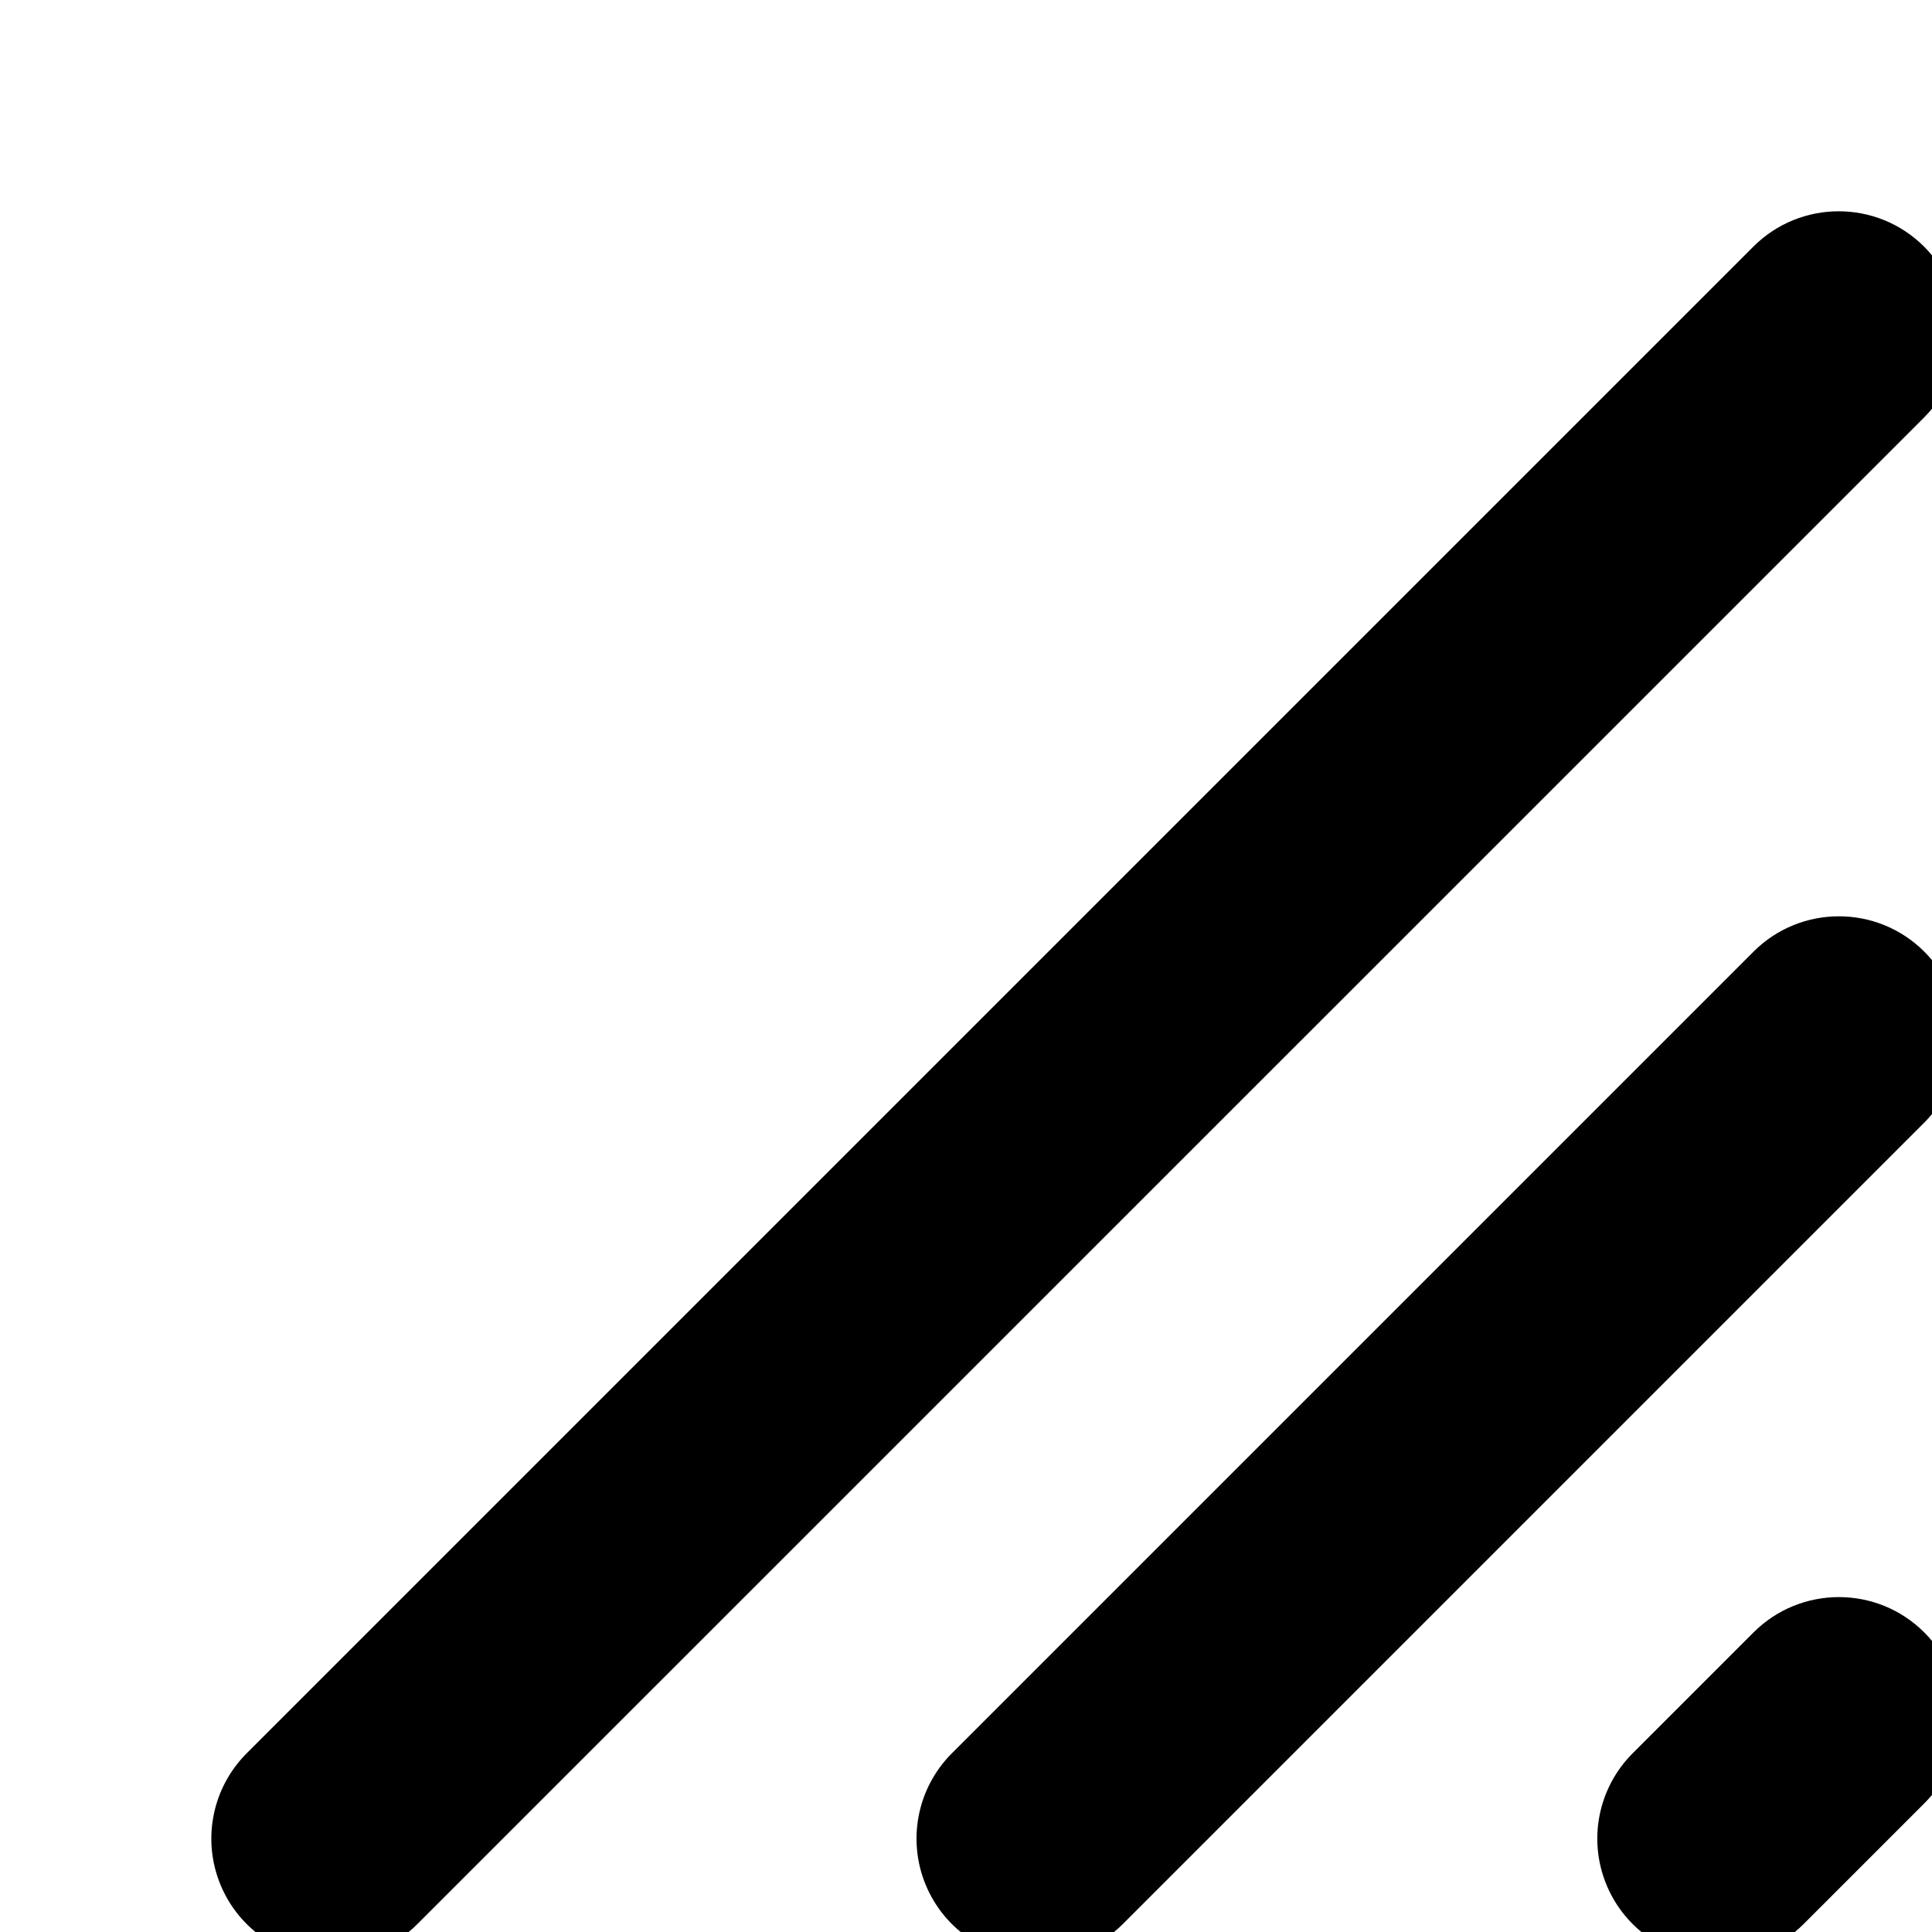
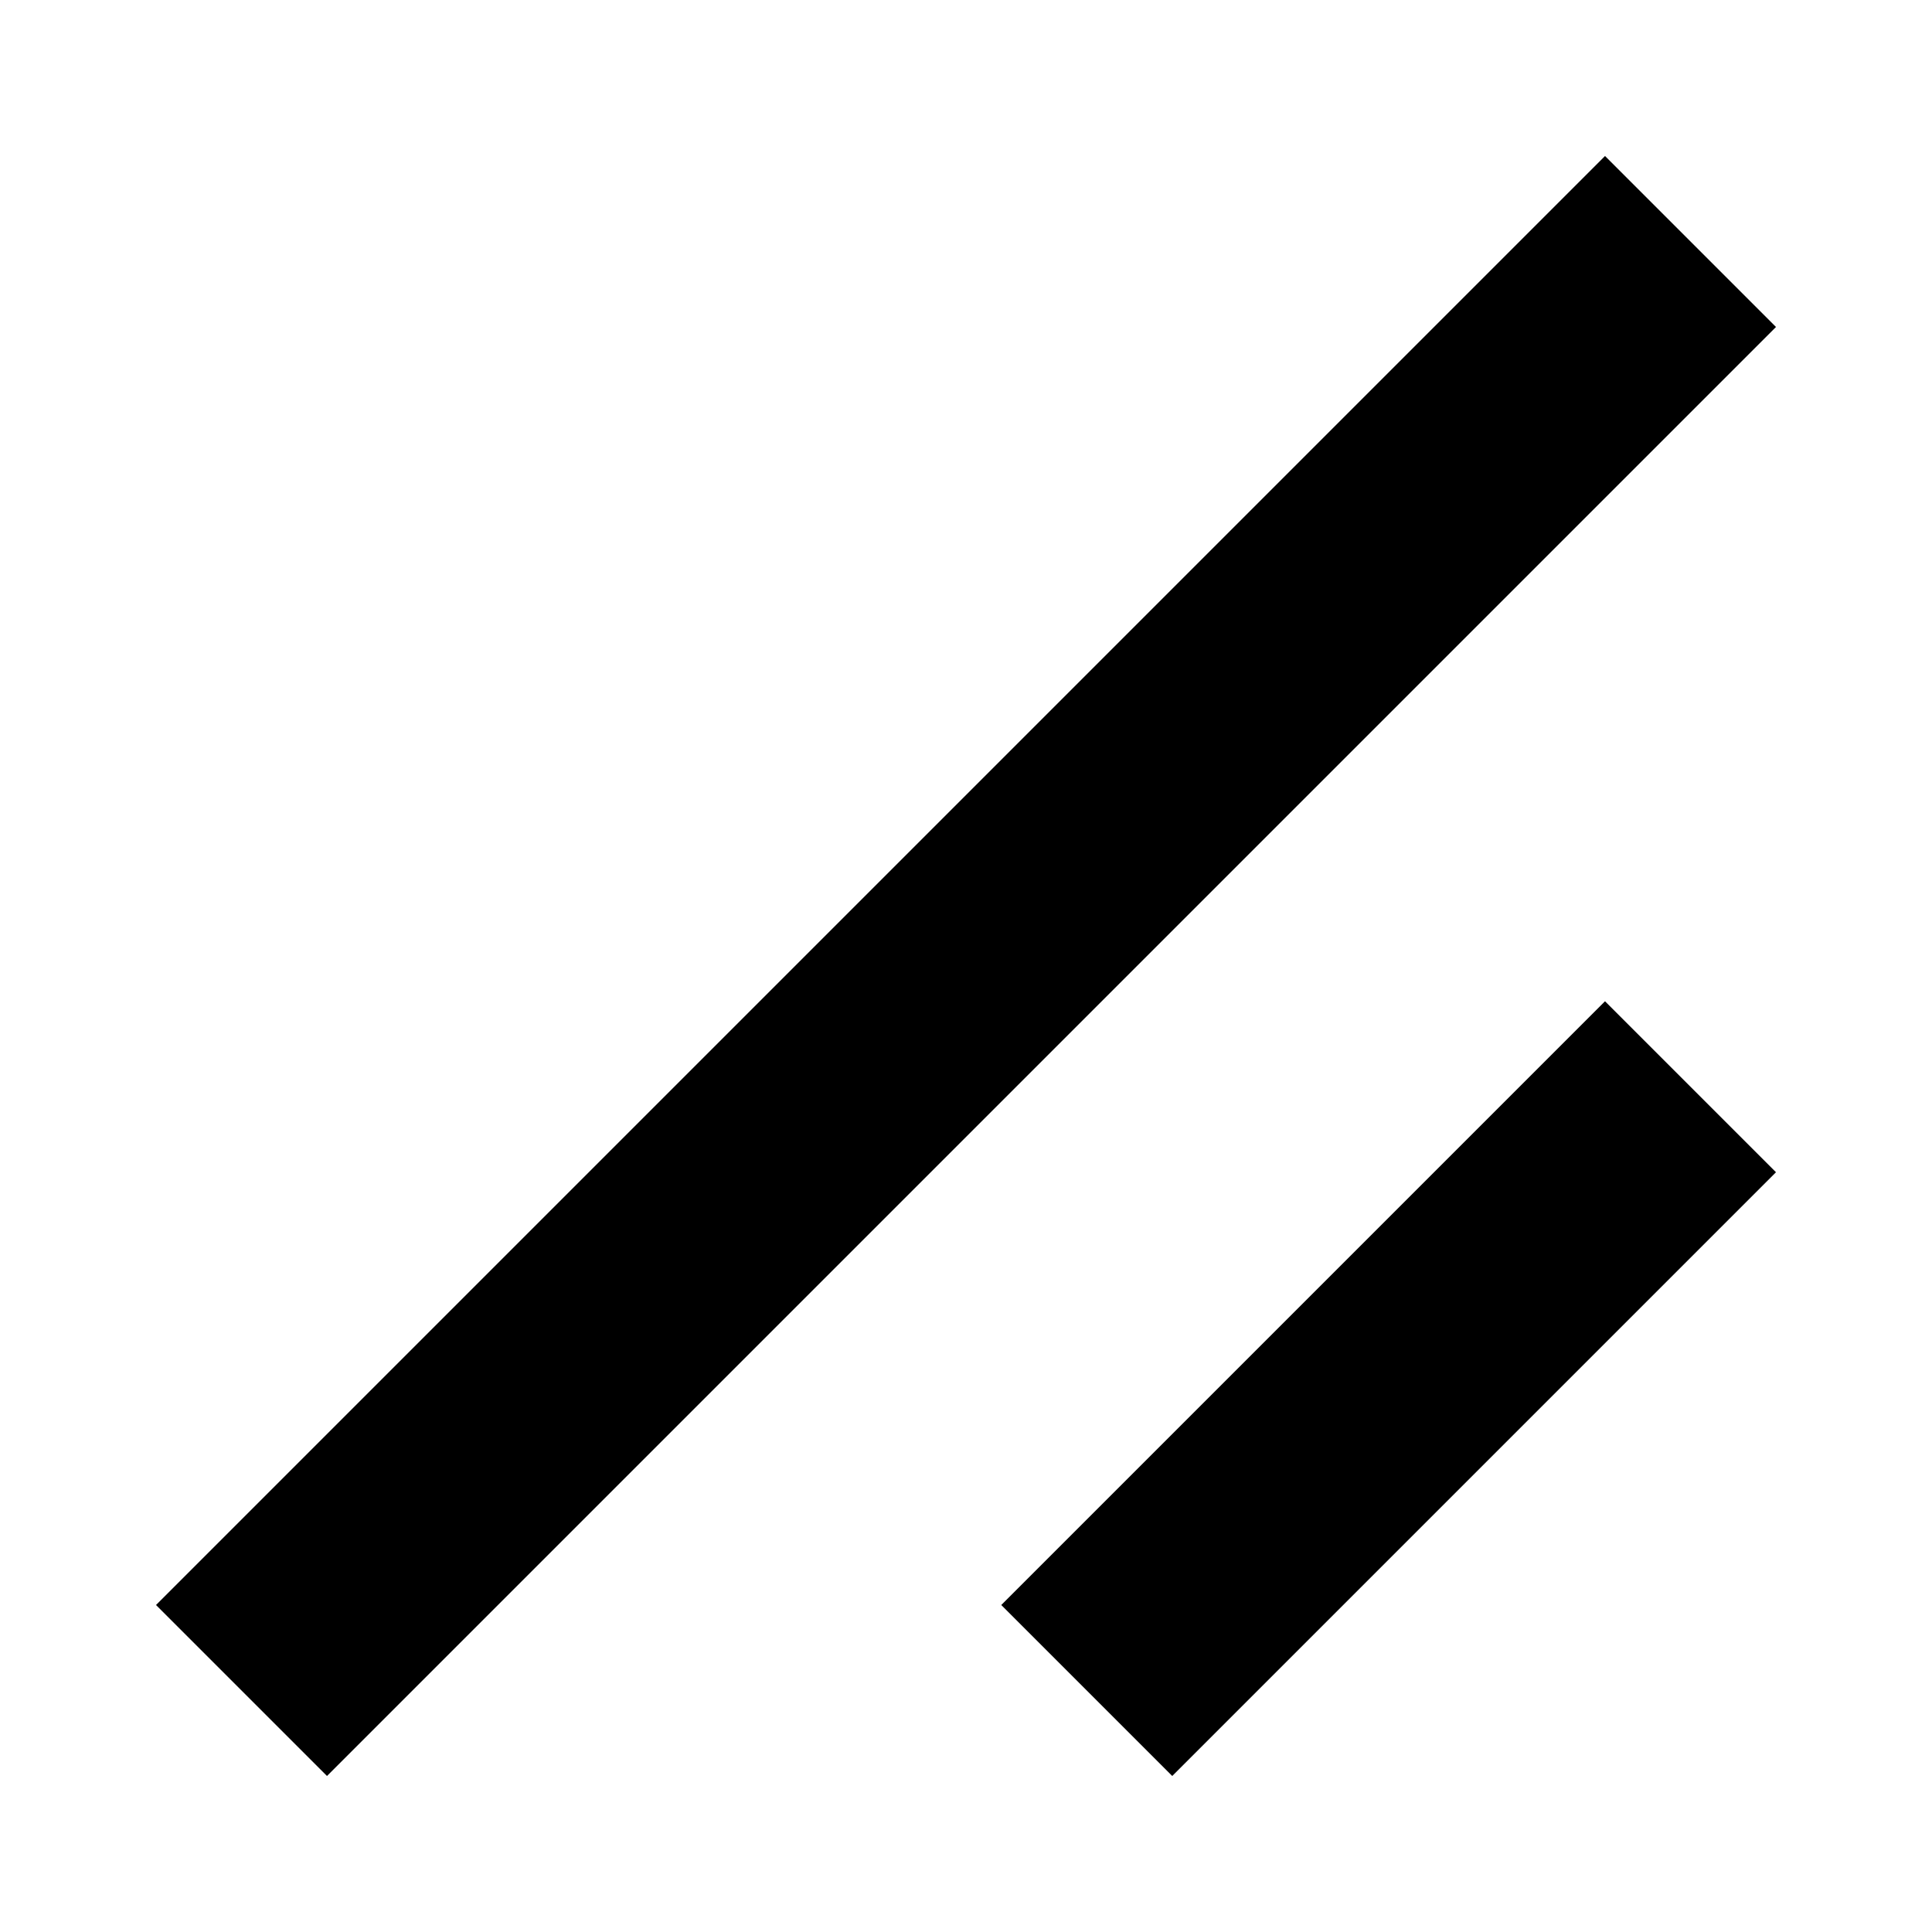
- <svg xmlns="http://www.w3.org/2000/svg" width="16" height="16" viewBox="0 0 16 16" mirror-in-rtl="true">
-   <path fill="currentColor" d="M14.228 16.227a1 1 0 0 1-.707-1.707l1-1a1 1 0 0 1 1.416 1.414l-1 1a1 1 0 0 1-.707.293zm-5.638 0a1 1 0 0 1-.707-1.707l6.638-6.638a1 1 0 0 1 1.416 1.414l-6.638 6.638a1 1 0 0 1-.707.293zm-5.84 0a1 1 0 0 1-.707-1.707L14.52 2.043a1 1 0 1 1 1.415 1.414L3.457 15.934a1 1 0 0 1-.707.293z" />
+ <svg xmlns="http://www.w3.org/2000/svg" width="8" height="8" viewBox="0 0 8 8" fill="none">
+   <path fill-rule="evenodd" clip-rule="evenodd" d="M7.354 1.354L1.354 7.354L0.646 6.646L6.646 0.646L7.354 1.354Z" fill="currentColor" />
+   <path fill-rule="evenodd" clip-rule="evenodd" d="M7.354 4.854L4.854 7.354L4.146 6.646L6.646 4.146L7.354 4.854Z" fill="currentColor" />
</svg>
